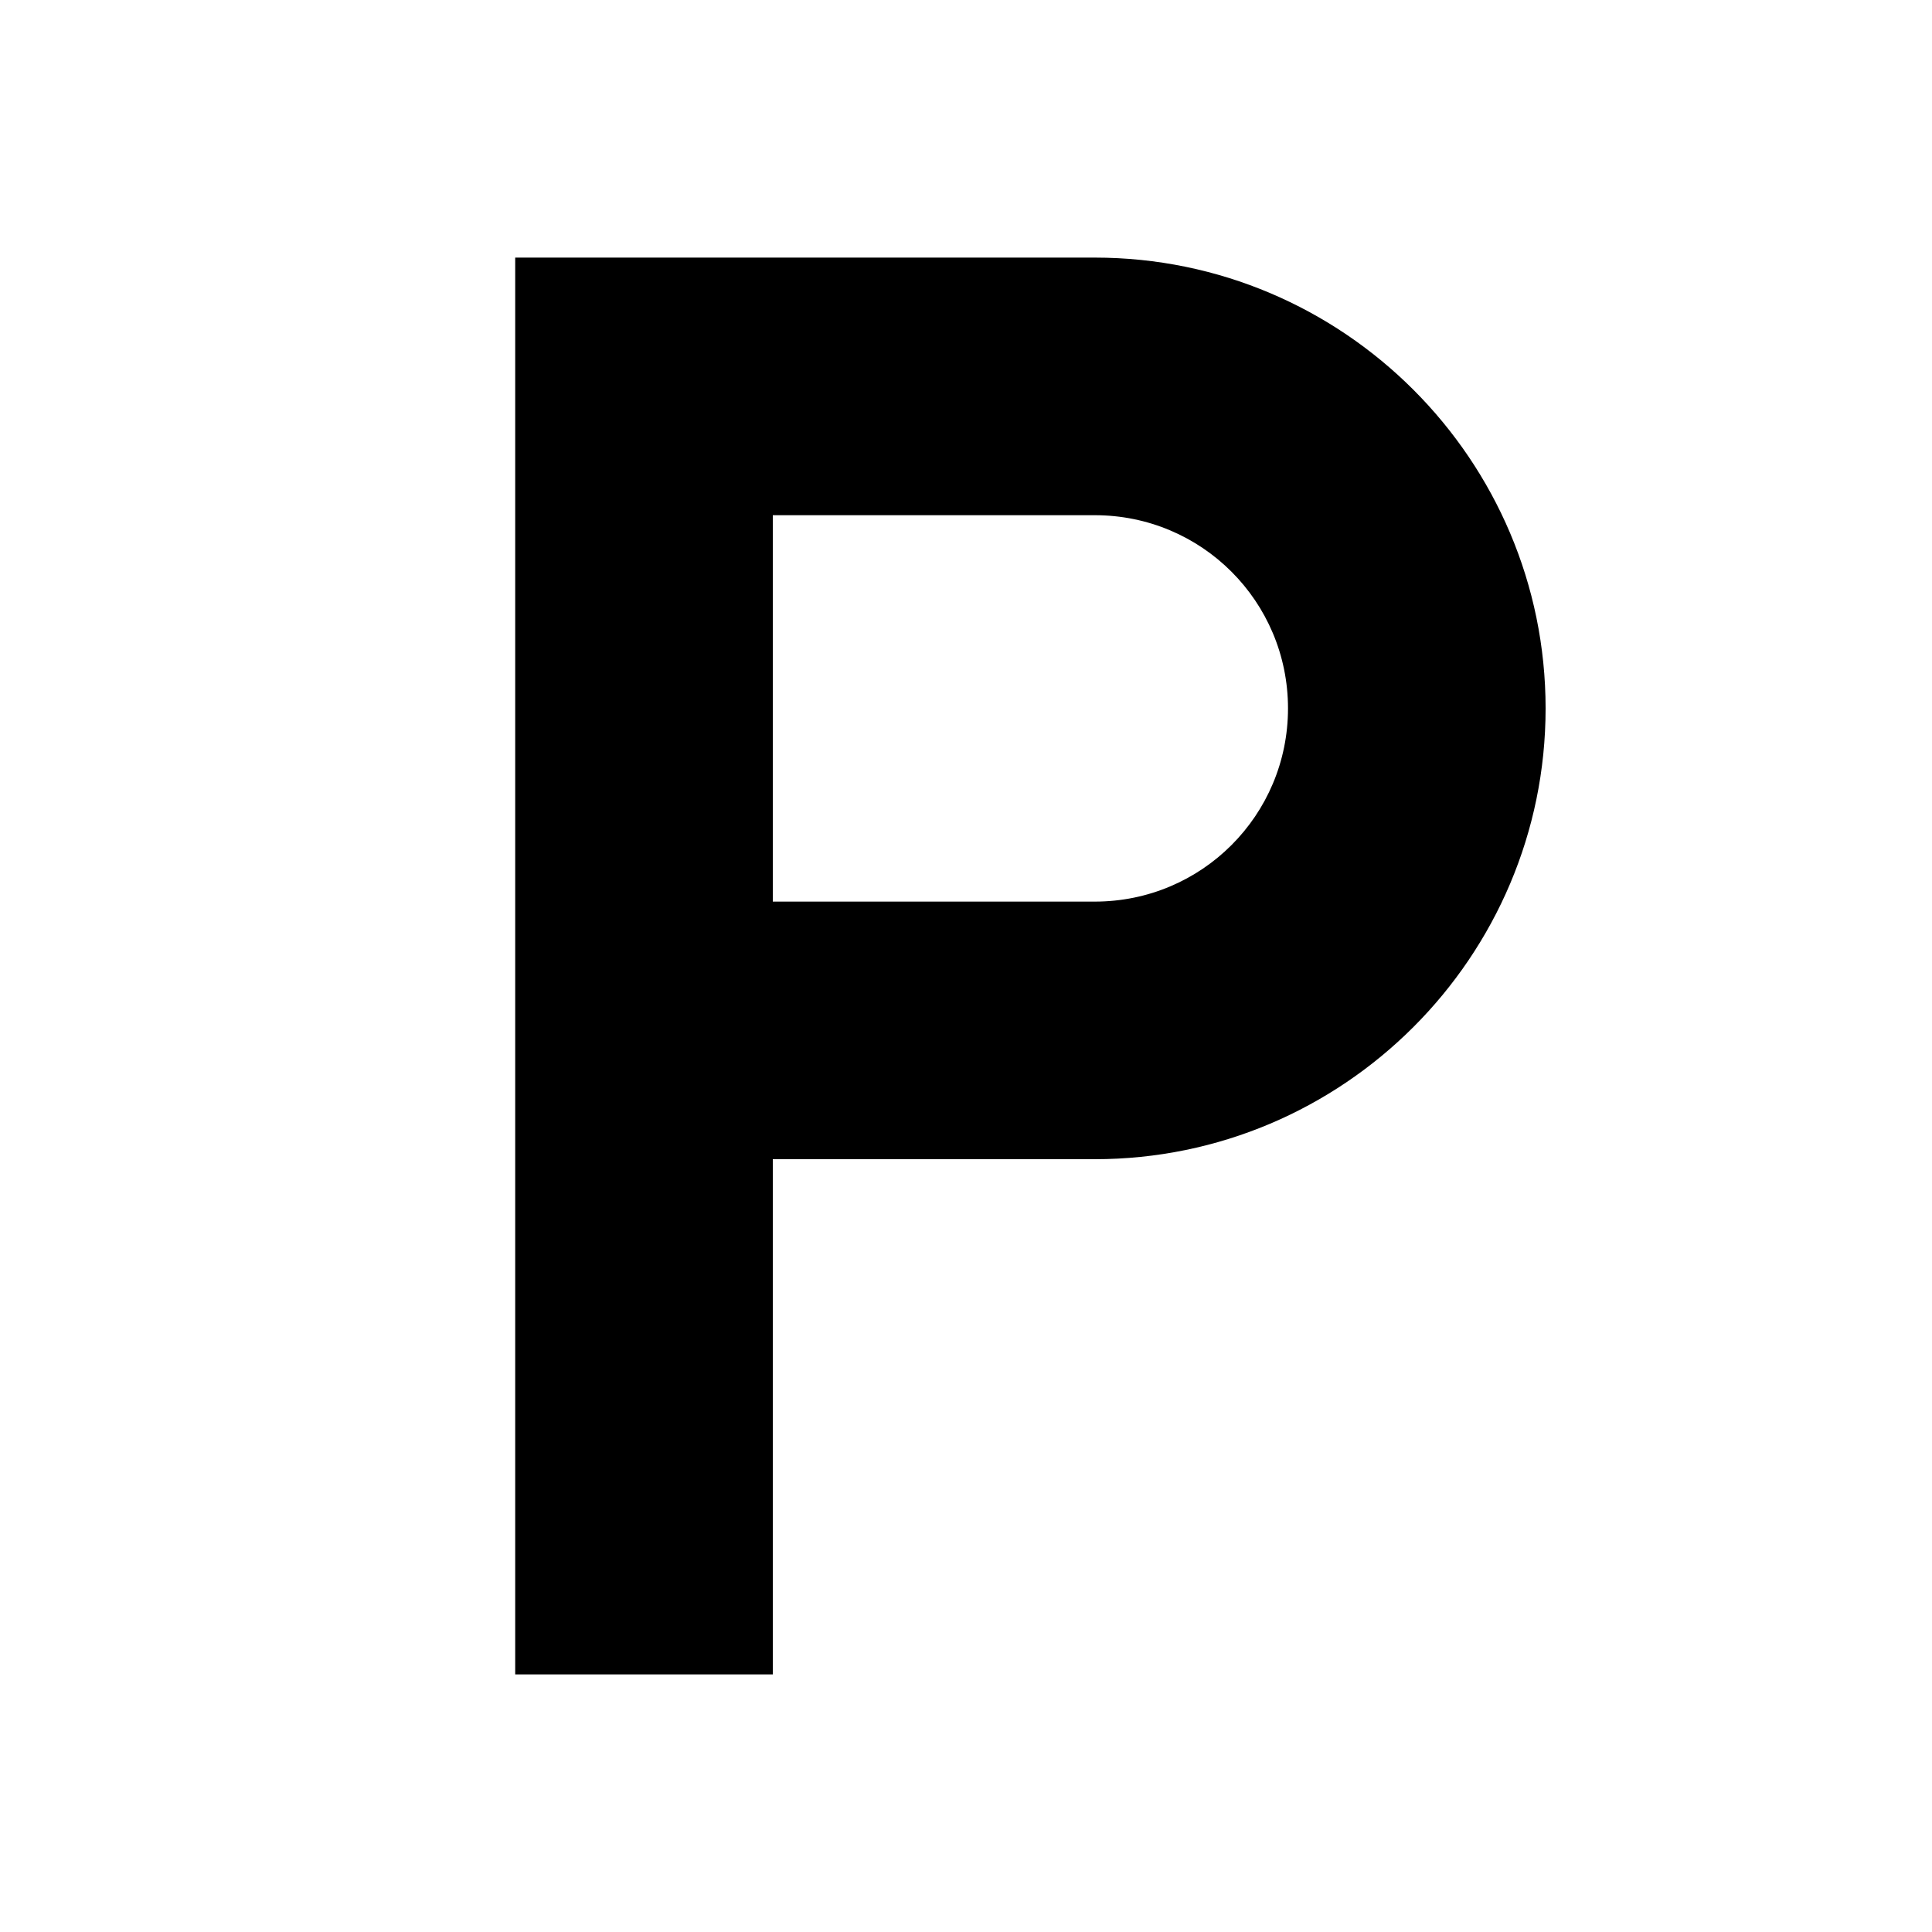
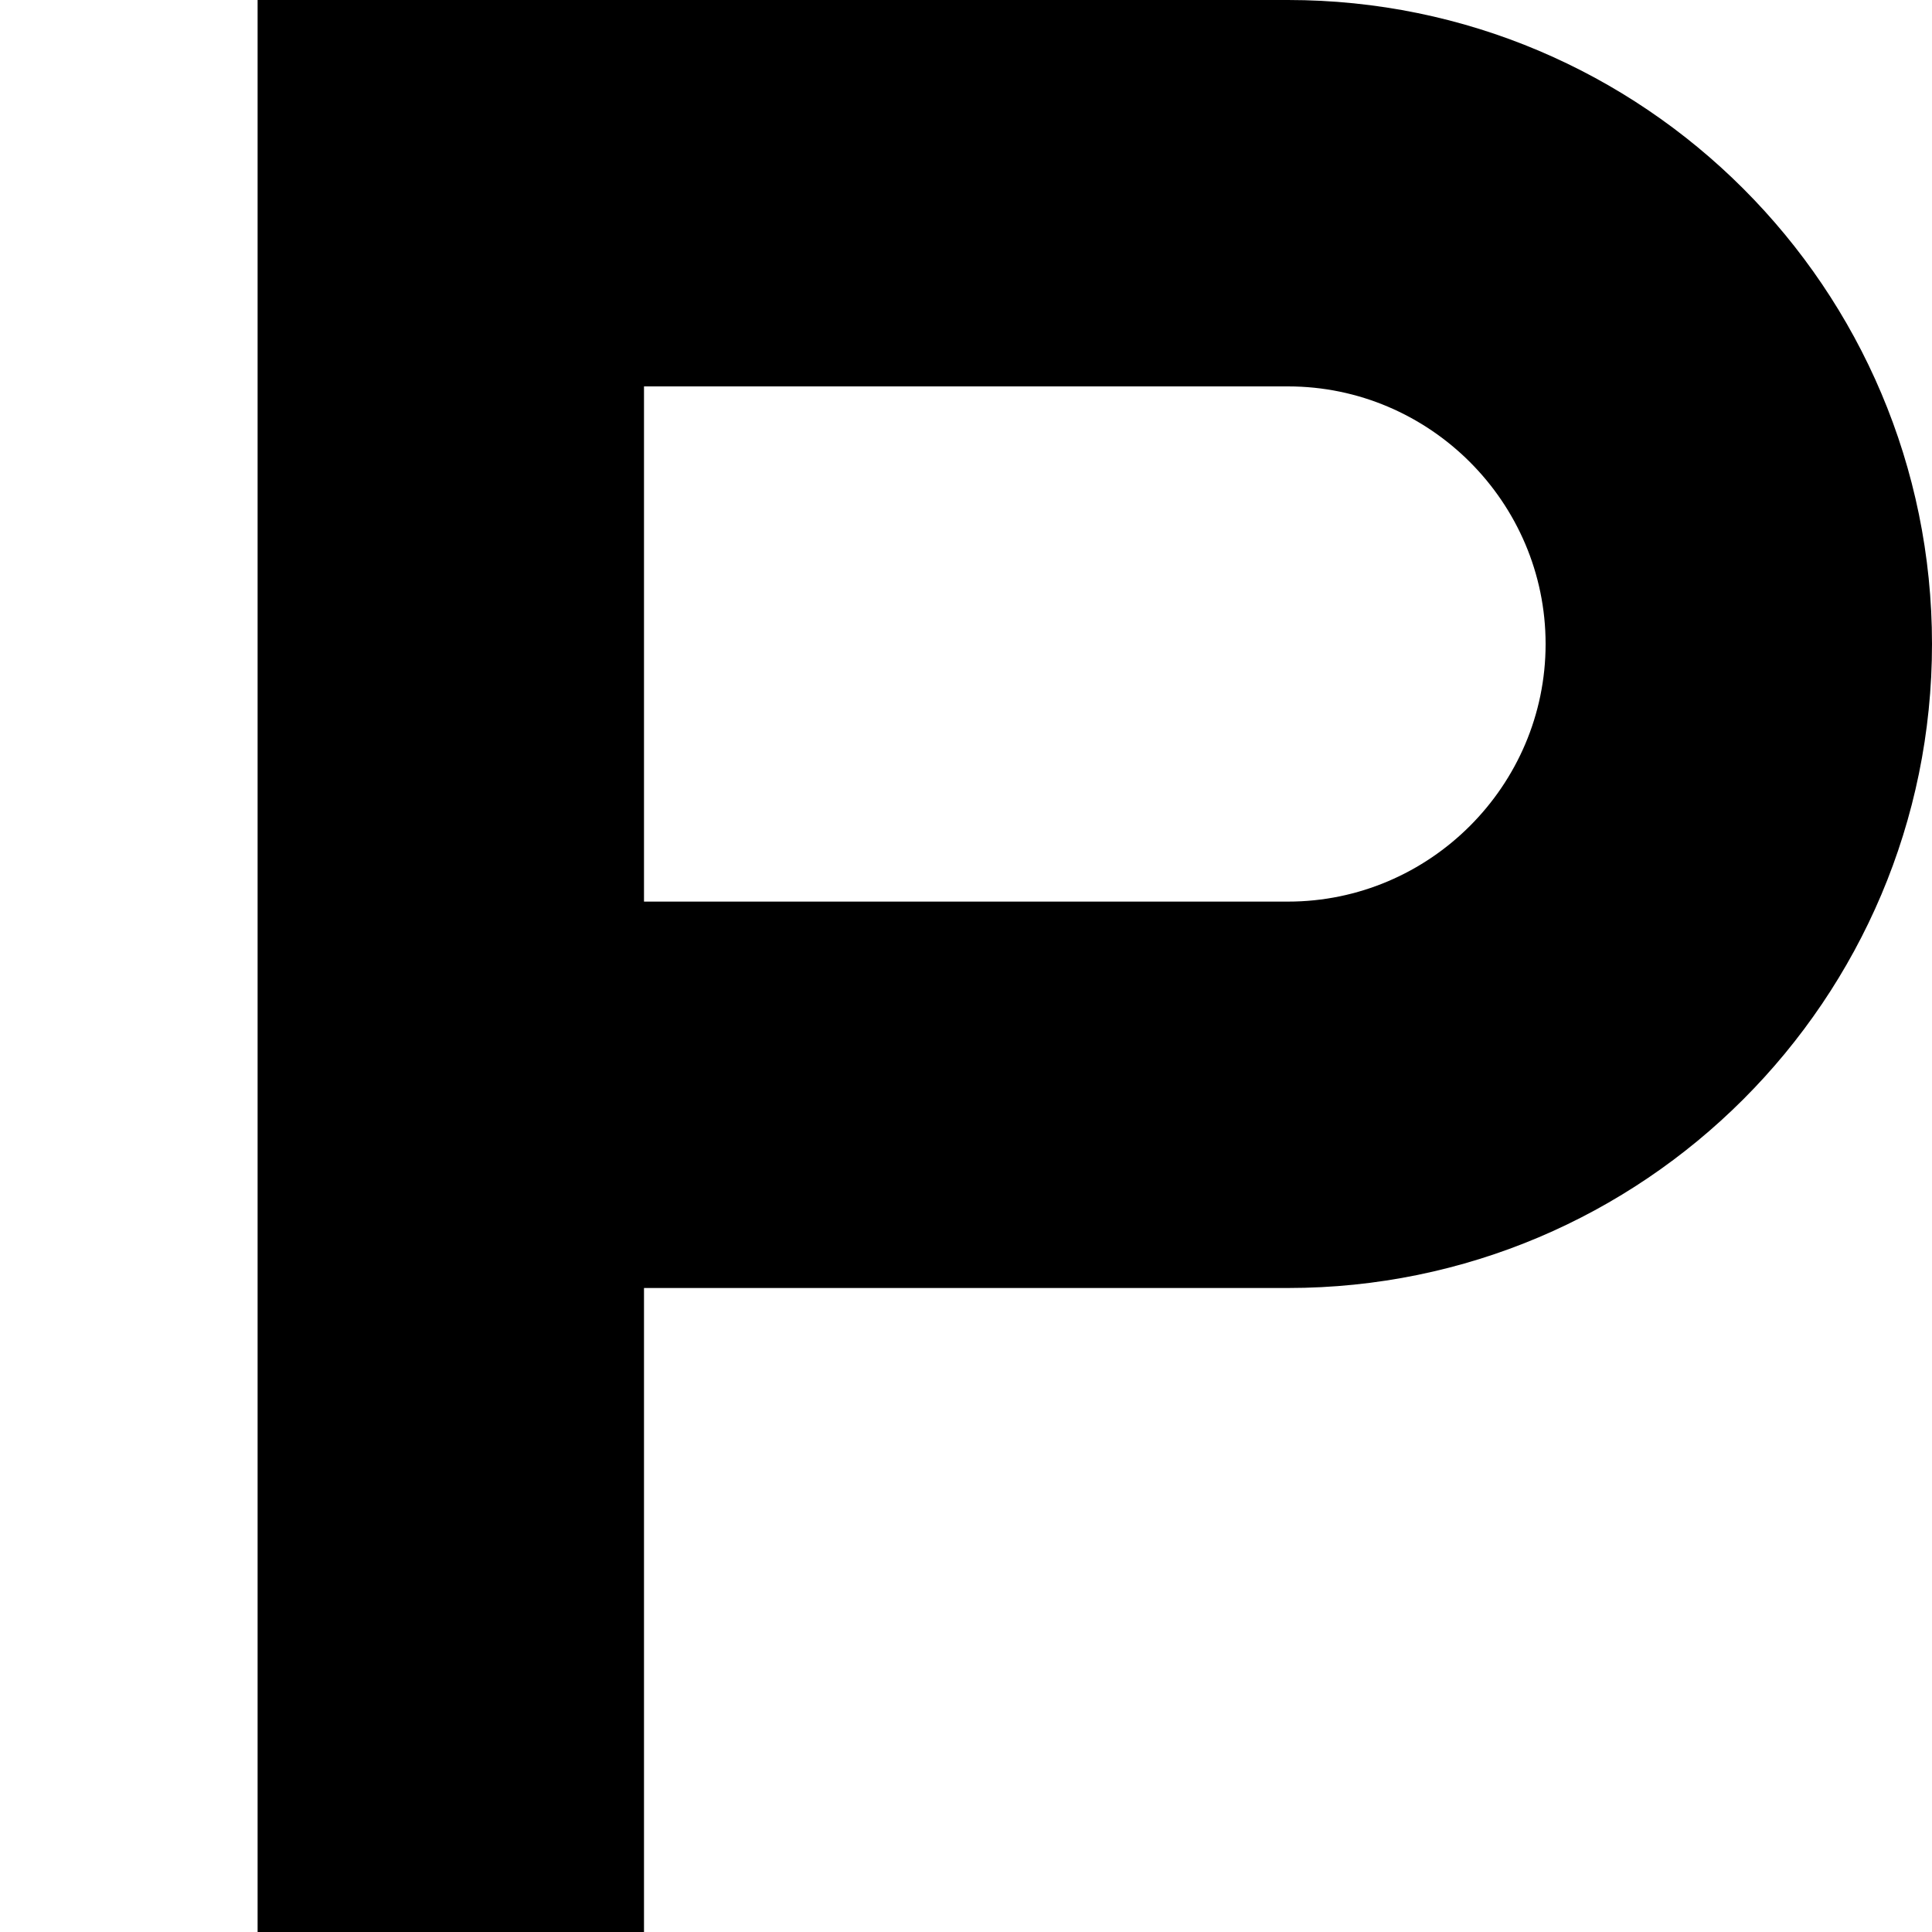
<svg xmlns="http://www.w3.org/2000/svg" viewBox="0 0 15 15">
-   <path d="M4 2V13H6V9H8.5C10.43 9 12 7.43 12 5.5C12 3.57 10.43 2 8.5 2H4ZM6 7V4H8.5C9.33 4 10 4.67 10 5.5C10 6.33 9.33 7 8.5 7H6Z" />
+   <path d="M10 0C12.76 0 15 2.24 15 5C15 7.76 12.76 10 10 10L5 10L5 15L2 15L2 0L10 0ZM5 7L10 7C11.1 7 12 6.1 12 5C12 3.9 11.1 3 10 3L5 3L5 7Z" />
</svg>
